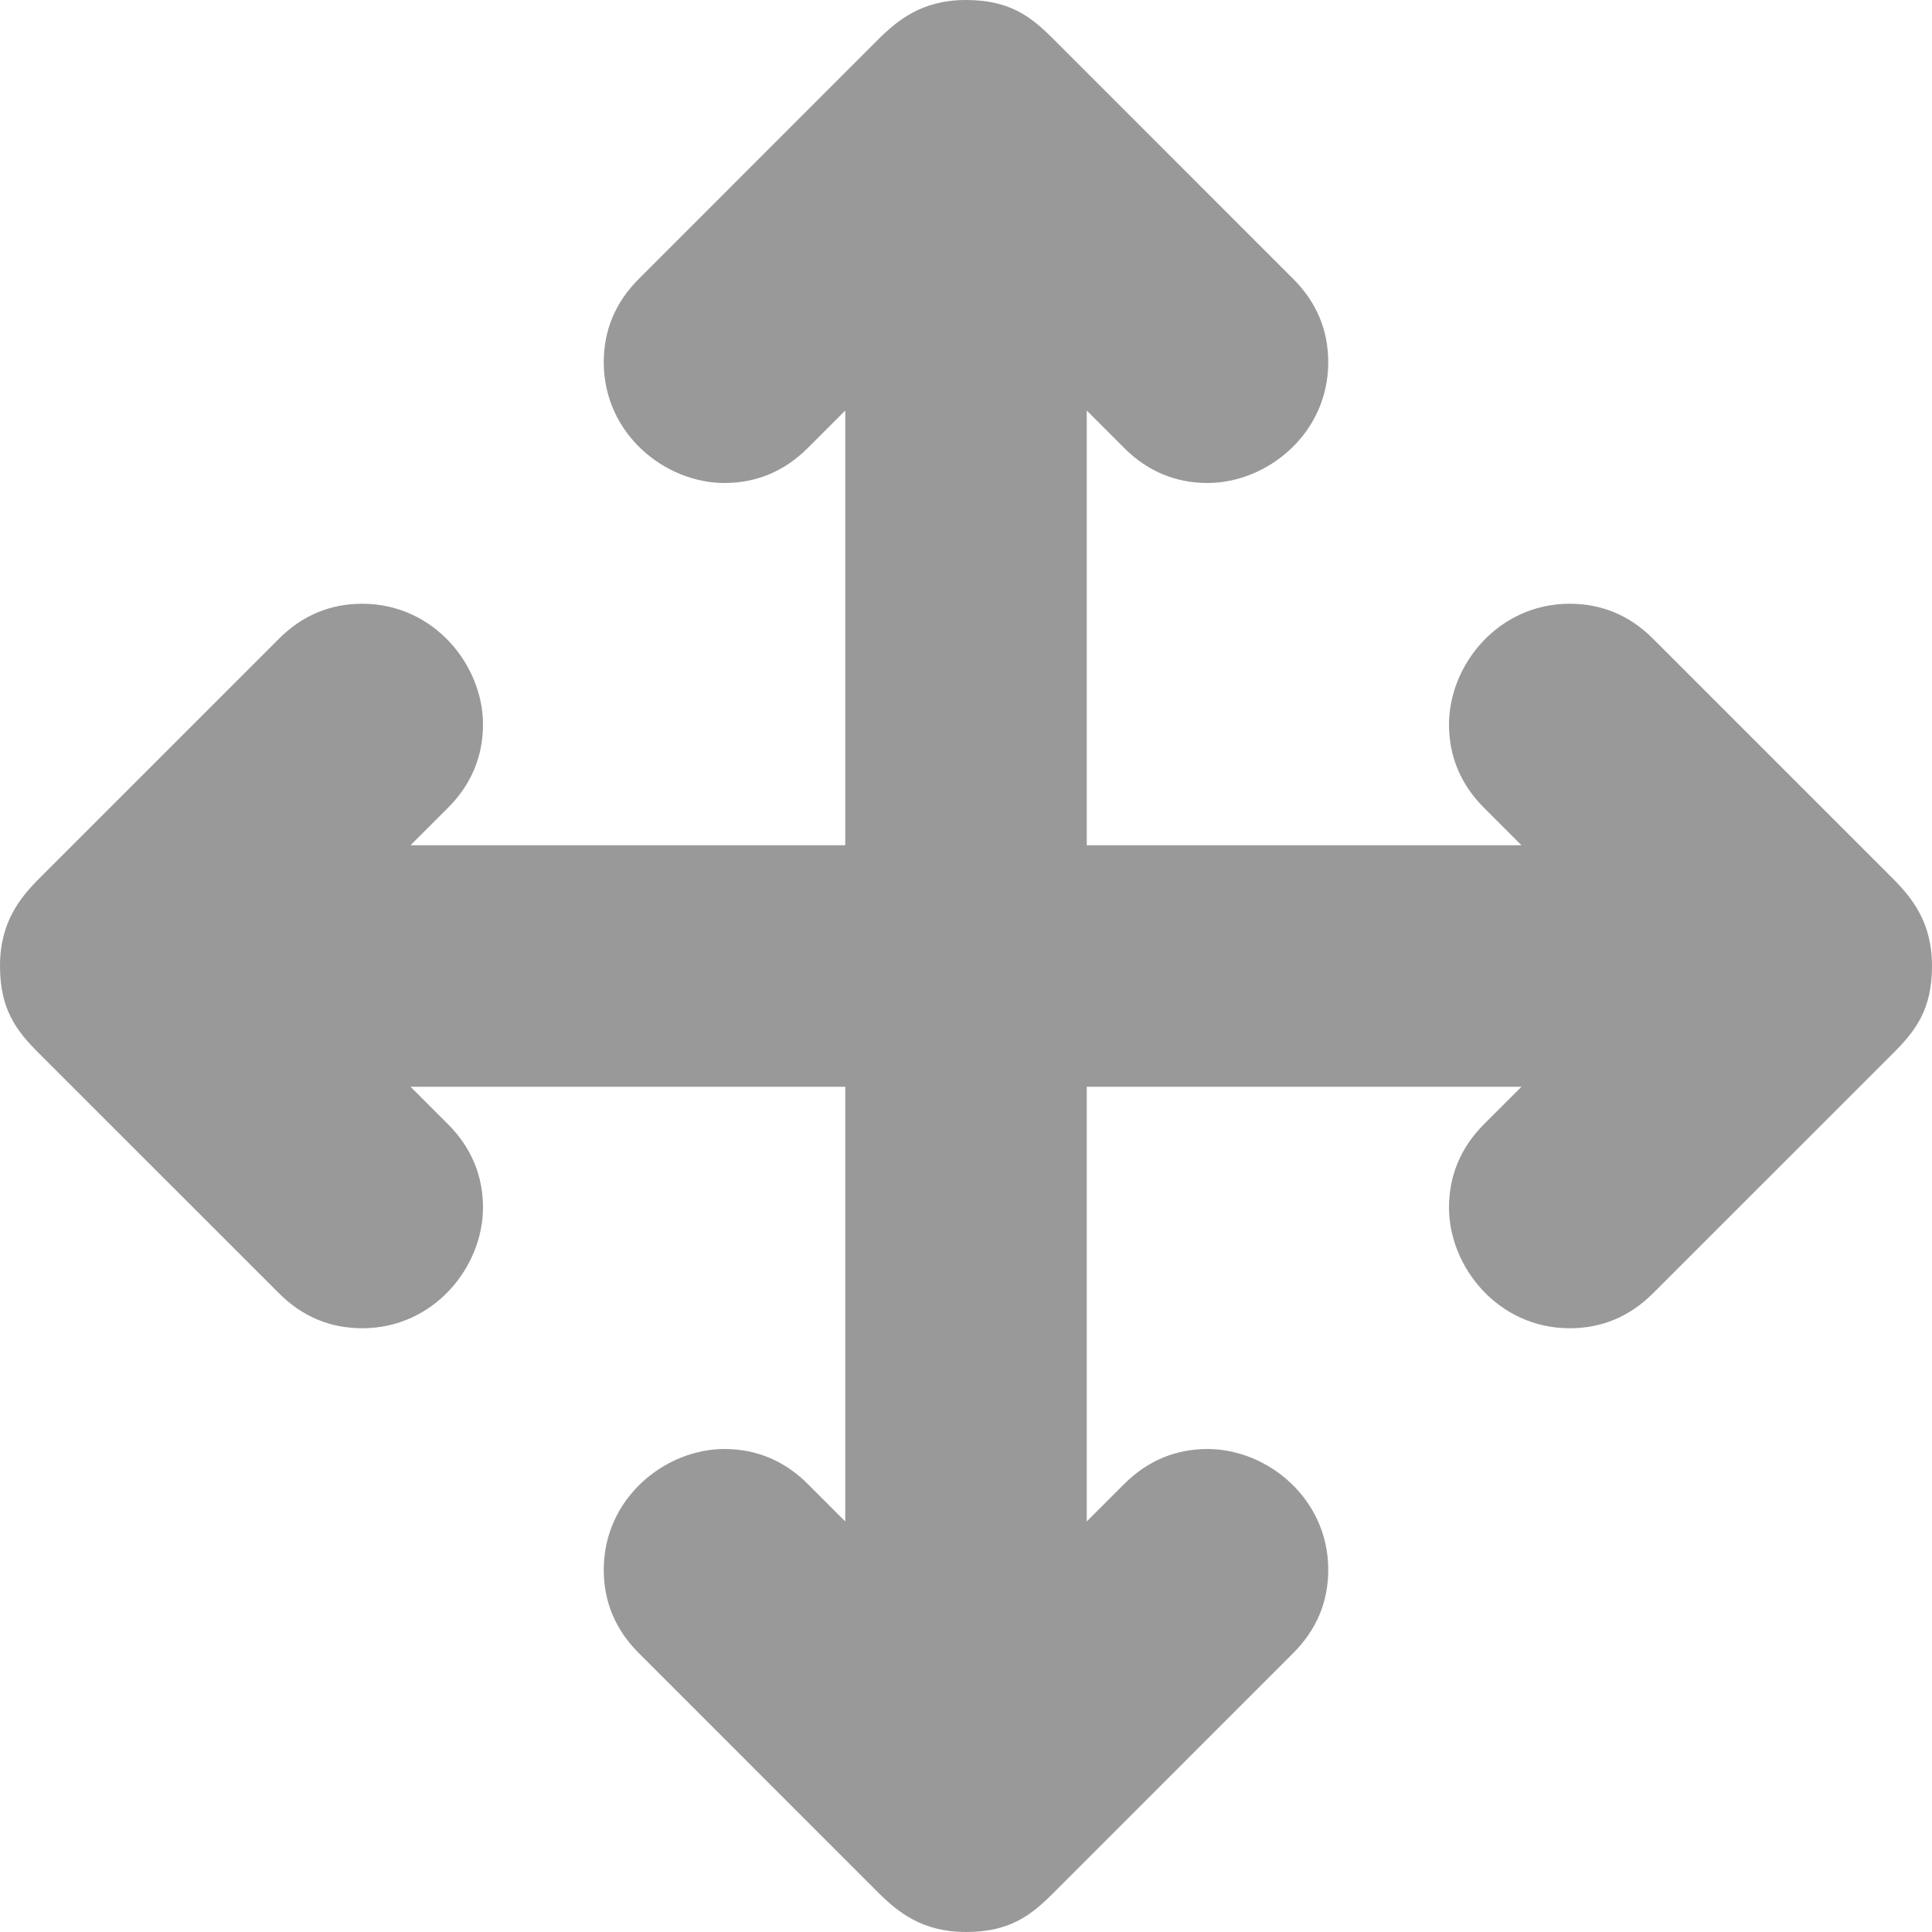
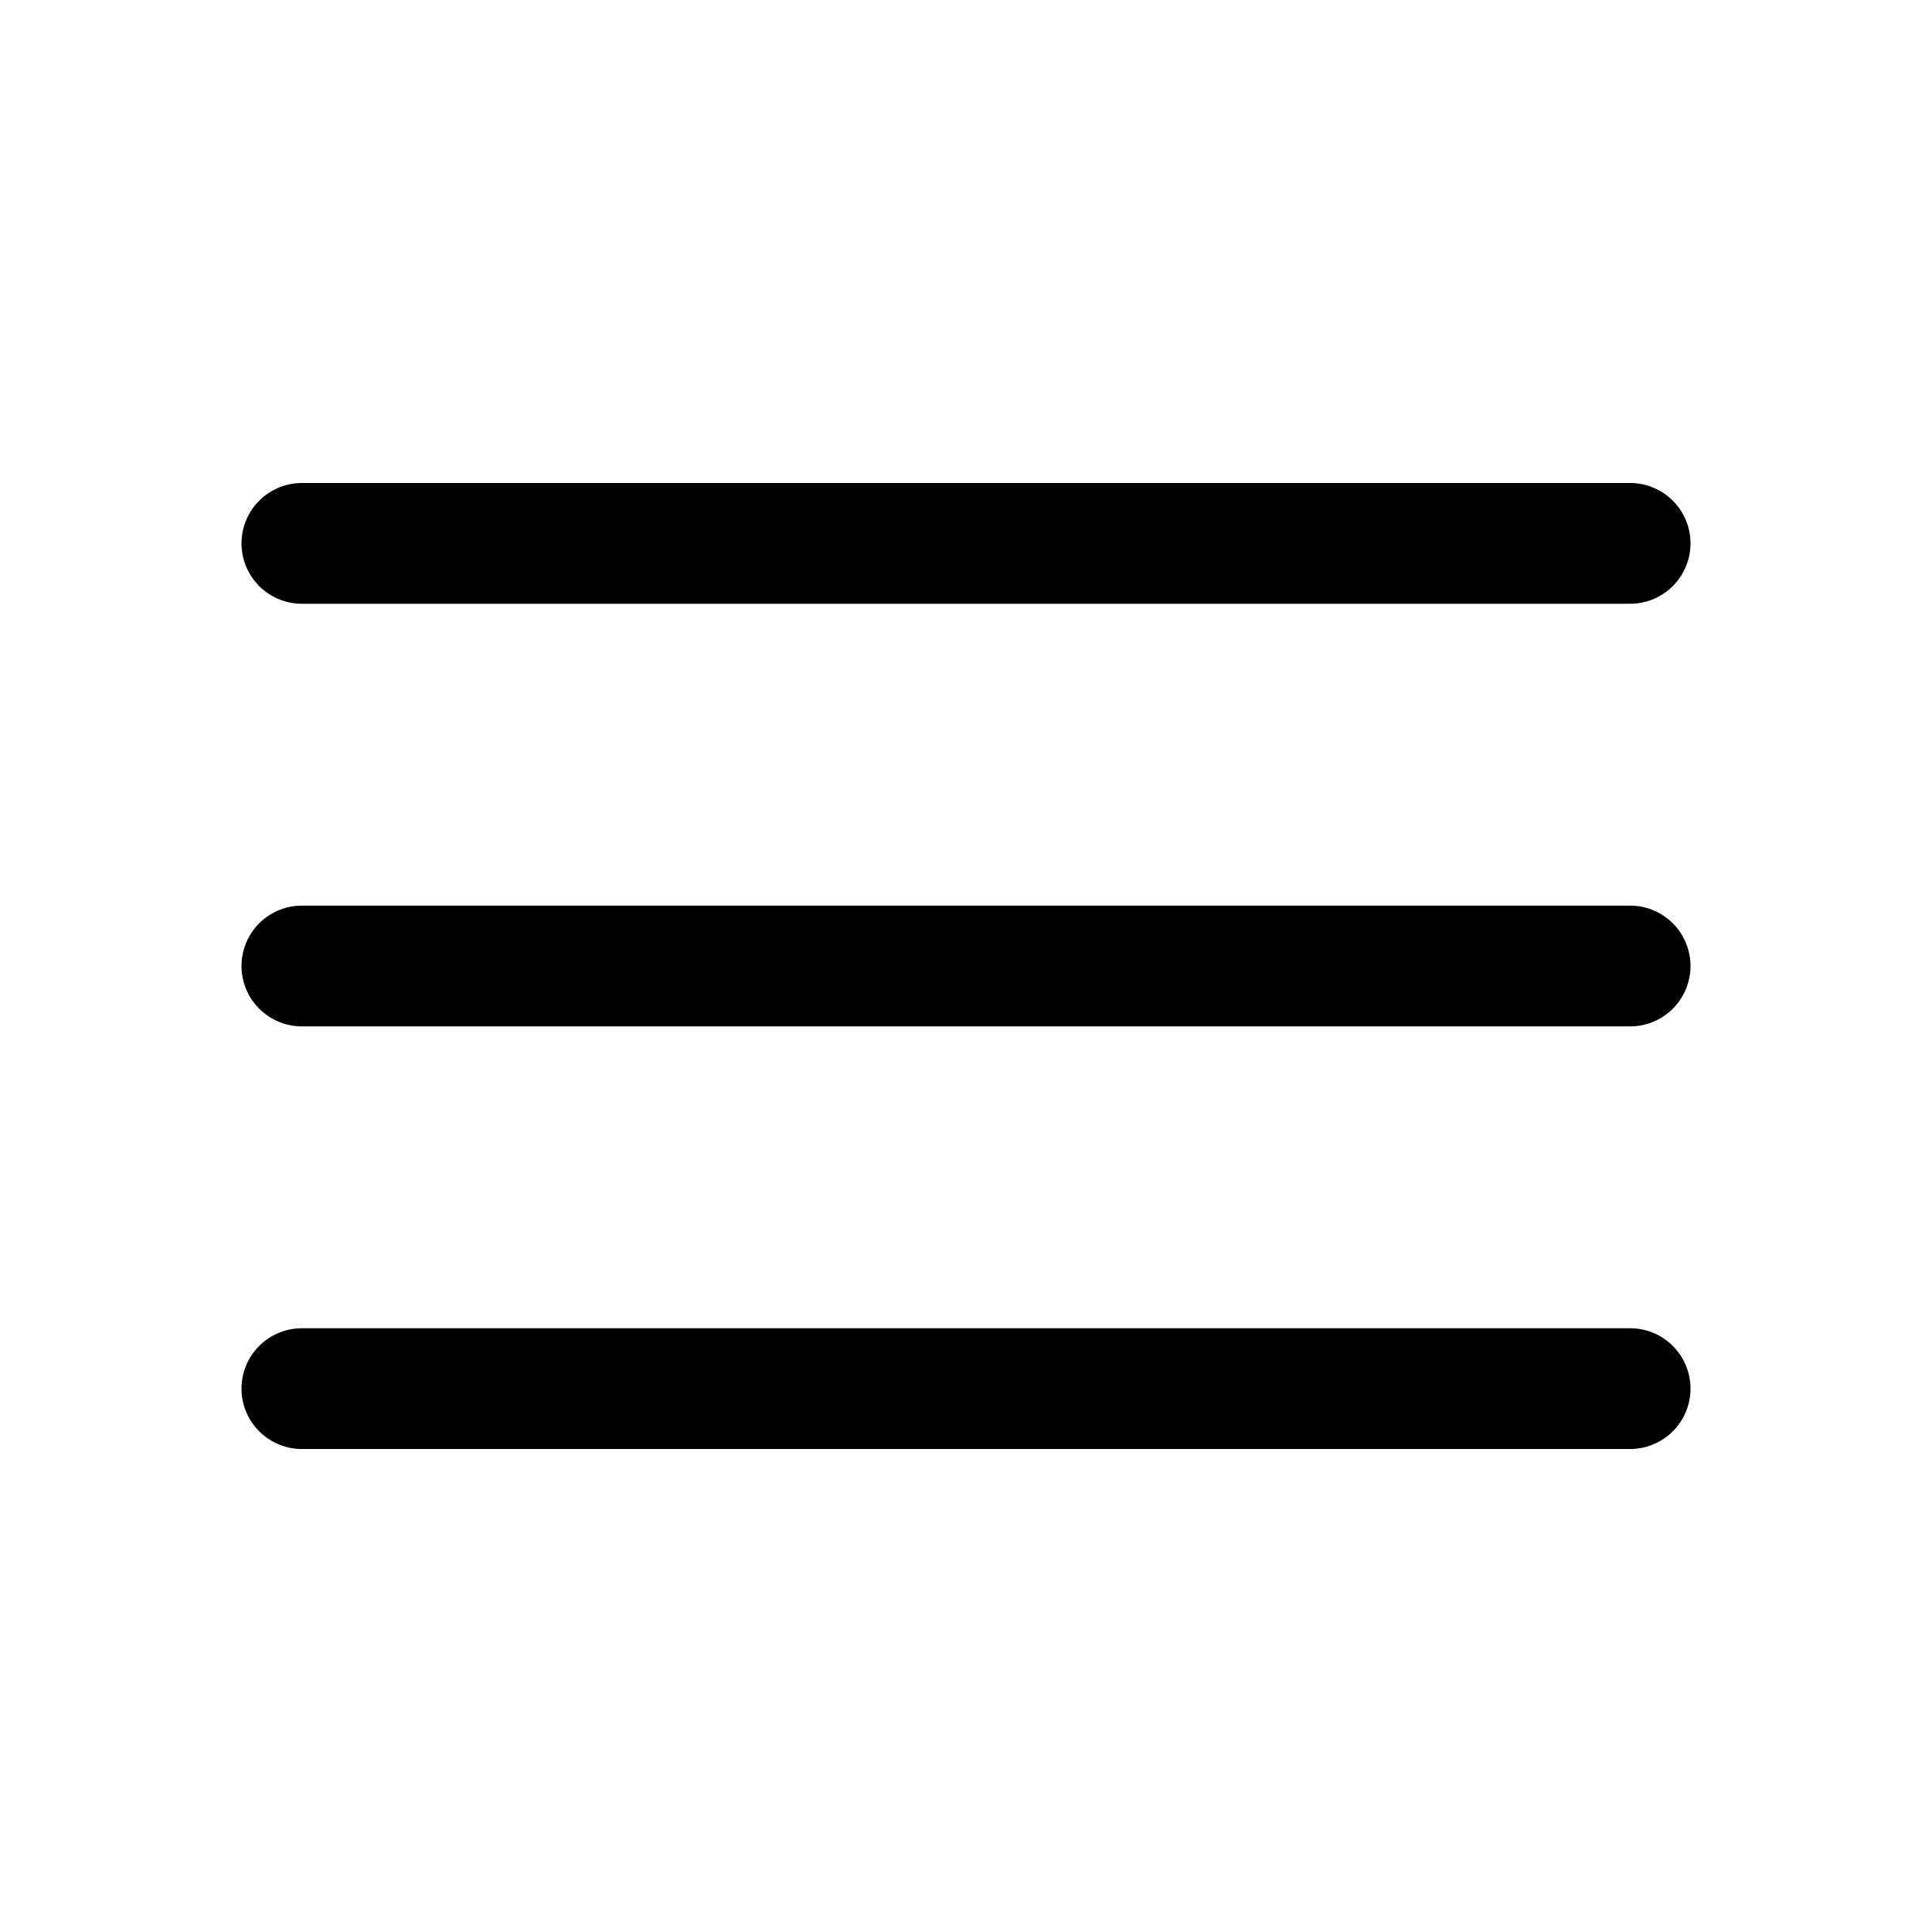
- <svg xmlns="http://www.w3.org/2000/svg" height="32px" id="Layer_1" style="enable-background:new 0 0 32 32;" version="1.1" viewBox="0 0 32 32" width="32px" xml:space="preserve">
-   <path style="fill: #999;" d="M31.338,14.538L27.38,10.58C26.994,10.193,26.531,10,26,10c-1.188,0-2,1.016-2,2c0,0.516,0.186,0.986,0.58,1.38L25.2,14H18  V6.8l0.62,0.62C19.014,7.814,19.484,8,20,8c0.984,0,2-0.813,2-2c0-0.531-0.193-0.994-0.58-1.38l-3.973-3.974  C17.08,0.279,16.729,0,16,0s-1.135,0.334-1.463,0.662L10.58,4.62C10.193,5.006,10,5.469,10,6c0,1.188,1.016,2,2,2  c0.516,0,0.986-0.186,1.38-0.58L14,6.8V14H6.8l0.62-0.62C7.814,12.986,8,12.516,8,12c0-0.984-0.813-2-2-2  c-0.531,0-0.994,0.193-1.38,0.58l-3.958,3.958C0.334,14.866,0,15.271,0,16s0.279,1.08,0.646,1.447L4.62,21.42  C5.006,21.807,5.469,22,6,22c1.188,0,2-1.016,2-2c0-0.516-0.186-0.986-0.58-1.38L6.8,18H14v7.2l-0.62-0.62  C12.986,24.186,12.516,24,12,24c-0.984,0-2,0.813-2,2c0,0.531,0.193,0.994,0.58,1.38l3.957,3.958C14.865,31.666,15.271,32,16,32  s1.08-0.279,1.447-0.646l3.973-3.974C21.807,26.994,22,26.531,22,26c0-1.188-1.016-2-2-2c-0.516,0-0.986,0.186-1.38,0.58L18,25.2V18  h7.2l-0.62,0.62C24.186,19.014,24,19.484,24,20c0,0.984,0.813,2,2,2c0.531,0,0.994-0.193,1.38-0.58l3.974-3.973  C31.721,17.08,32,16.729,32,16S31.666,14.866,31.338,14.538z" />
+ <svg xmlns="http://www.w3.org/2000/svg" fill="none" viewBox="0 0 24 24" stroke-width="1.5" stroke="currentColor" class="w-6 h-6">
+   <path stroke-linecap="round" stroke-linejoin="round" d="M3.75 6.75h16.5M3.75 12h16.5m-16.5 5.25h16.5" />
</svg>
